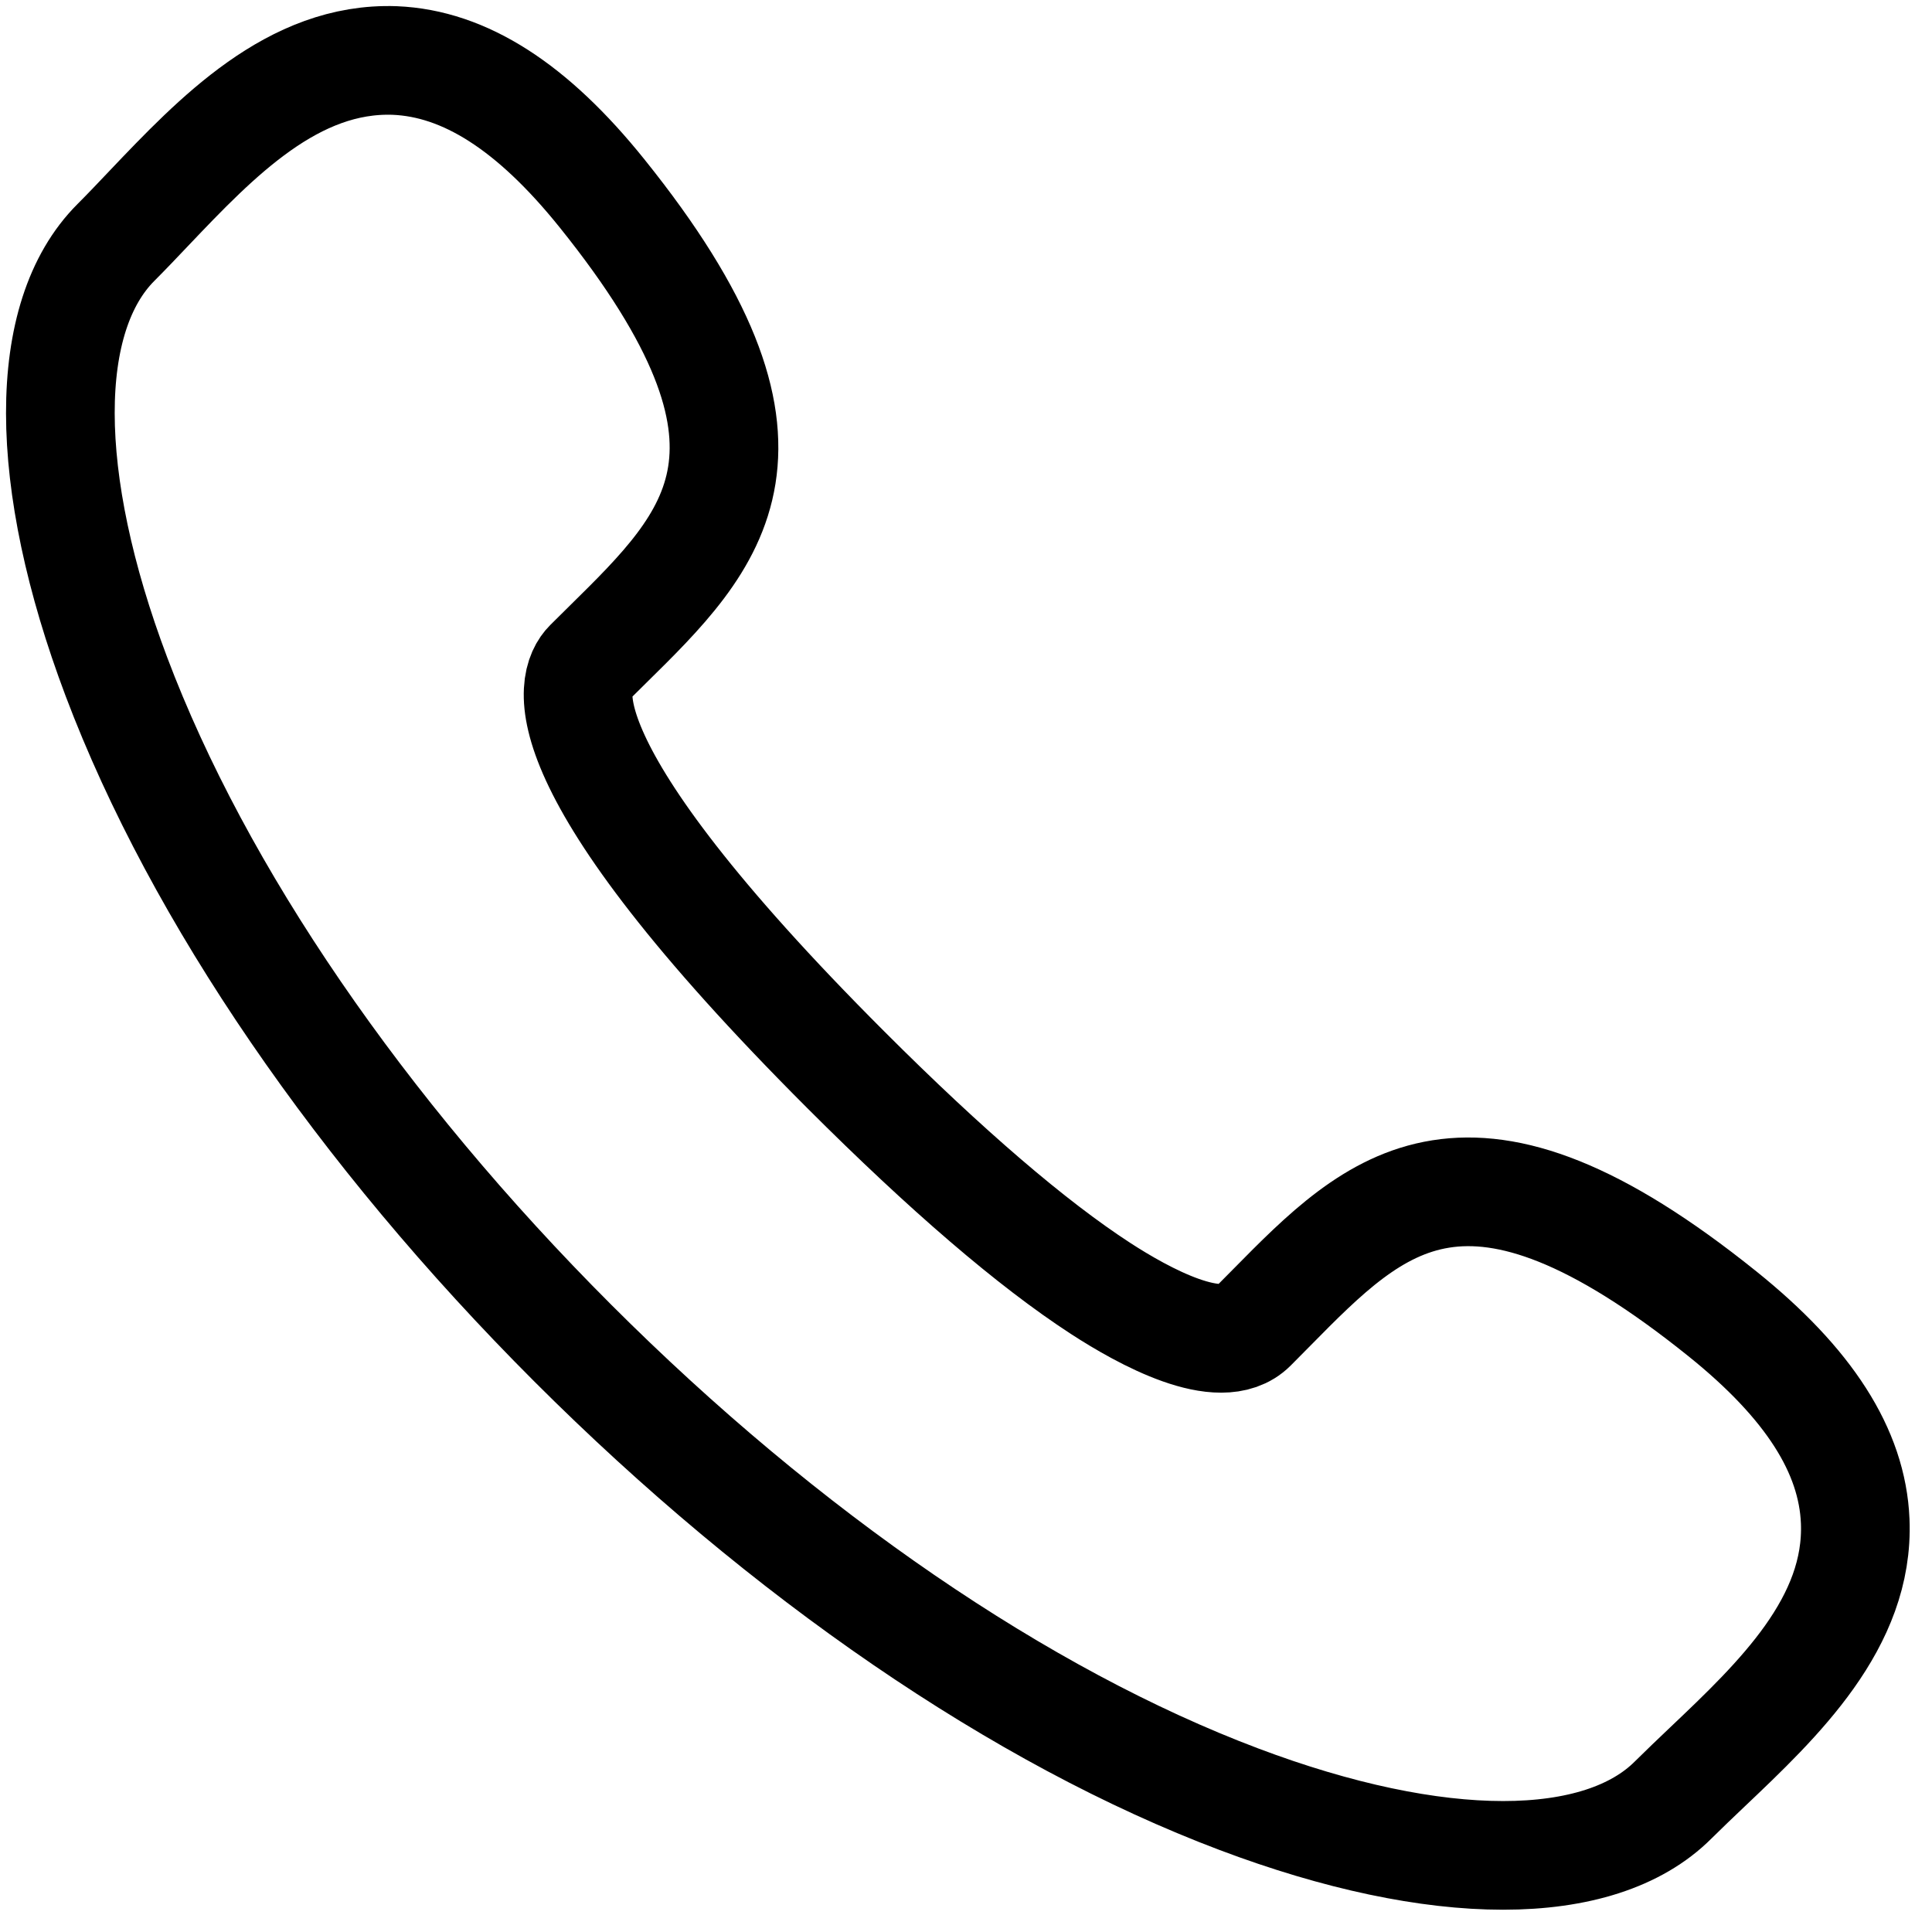
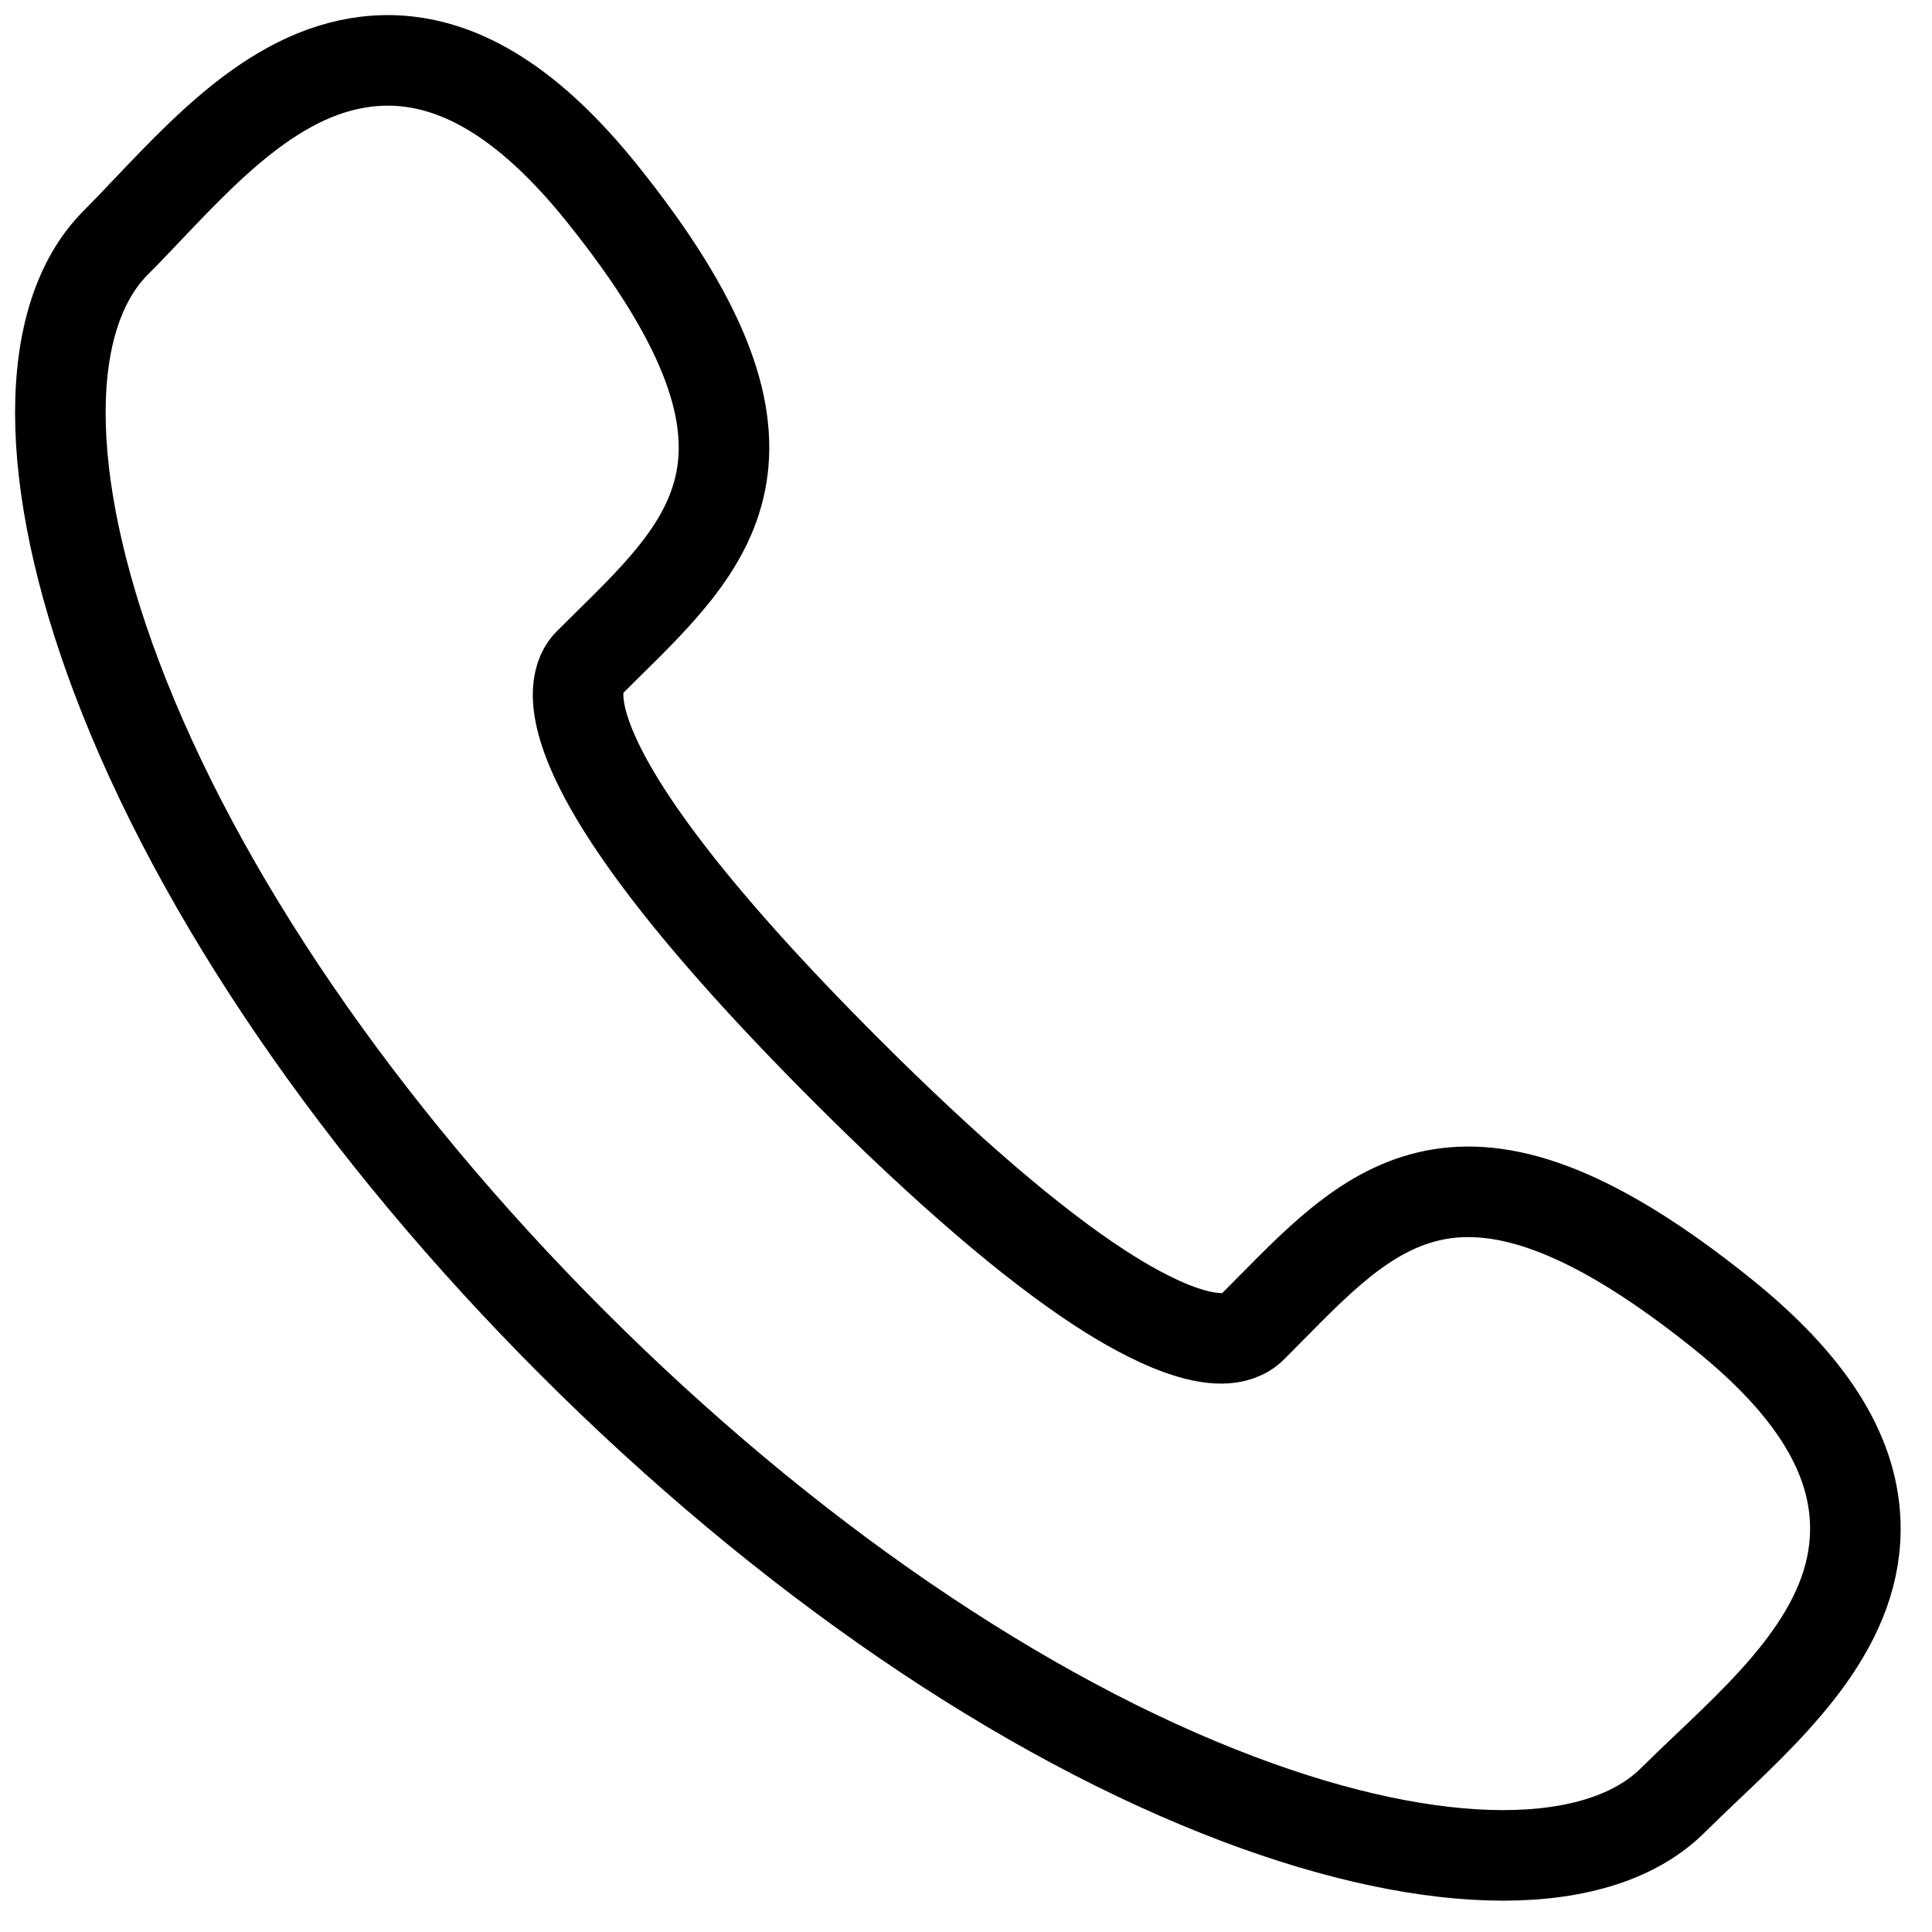
<svg xmlns="http://www.w3.org/2000/svg" viewBox="-1 -1 32 32">
-   <path d="M23.895,29.731c-1.237,0-2.731-0.31-4.374-0.93     c-3.602-1.358-7.521-4.042-11.035-7.556     c-3.515-3.515-6.199-7.435-7.558-11.037     C-0.307,6.933-0.31,4.245,0.921,3.015     c0.177-0.177,0.357-0.367,0.543-0.563     c1.123-1.181,2.392-2.51,4.074-2.45     C6.697,0.05,7.82,0.77,8.97,2.201     c3.398,4.226,1.866,5.732,0.093,7.478     l-0.313,0.31     c-0.29,0.29-0.838,1.633,4.26,6.731     c1.664,1.664,3.083,2.882,4.217,3.619     c0.714,0.464,1.991,1.166,2.515,0.642     l0.315-0.318     c1.744-1.769,3.25-3.296,7.473,0.099     c1.431,1.15,2.15,2.272,2.198,3.433     c0.069,1.681-1.27,2.953-2.452,4.075     c-0.195,0.186-0.385,0.366-0.562,0.542     C26.103,29.424,25.126,29.731,23.895,29.731z" fill="none" stroke="currentColor" stroke-width="1.8" stroke-linecap="round" stroke-linejoin="round" />
+   <path d="M23.895,29.731c-1.237,0-2.731-0.31-4.374-0.93     c-3.602-1.358-7.521-4.042-11.035-7.556     c-3.515-3.515-6.199-7.435-7.558-11.037     C-0.307,6.933-0.31,4.245,0.921,3.015     c0.177-0.177,0.357-0.367,0.543-0.563     c1.123-1.181,2.392-2.51,4.074-2.45     C6.697,0.05,7.82,0.77,8.97,2.201     c3.398,4.226,1.866,5.732,0.093,7.478     l-0.313,0.31     c-0.29,0.29-0.838,1.633,4.26,6.731     c1.664,1.664,3.083,2.882,4.217,3.619     c0.714,0.464,1.991,1.166,2.515,0.642     l0.315-0.318     c1.744-1.769,3.25-3.296,7.473,0.099     c1.431,1.15,2.15,2.272,2.198,3.433     c0.069,1.681-1.27,2.953-2.452,4.075     c-0.195,0.186-0.385,0.366-0.562,0.542     C26.103,29.424,25.126,29.731,23.895,29.731z" fill="none" stroke="currentColor" stroke-width="1.5" stroke-linecap="round" stroke-linejoin="round" />
</svg>
